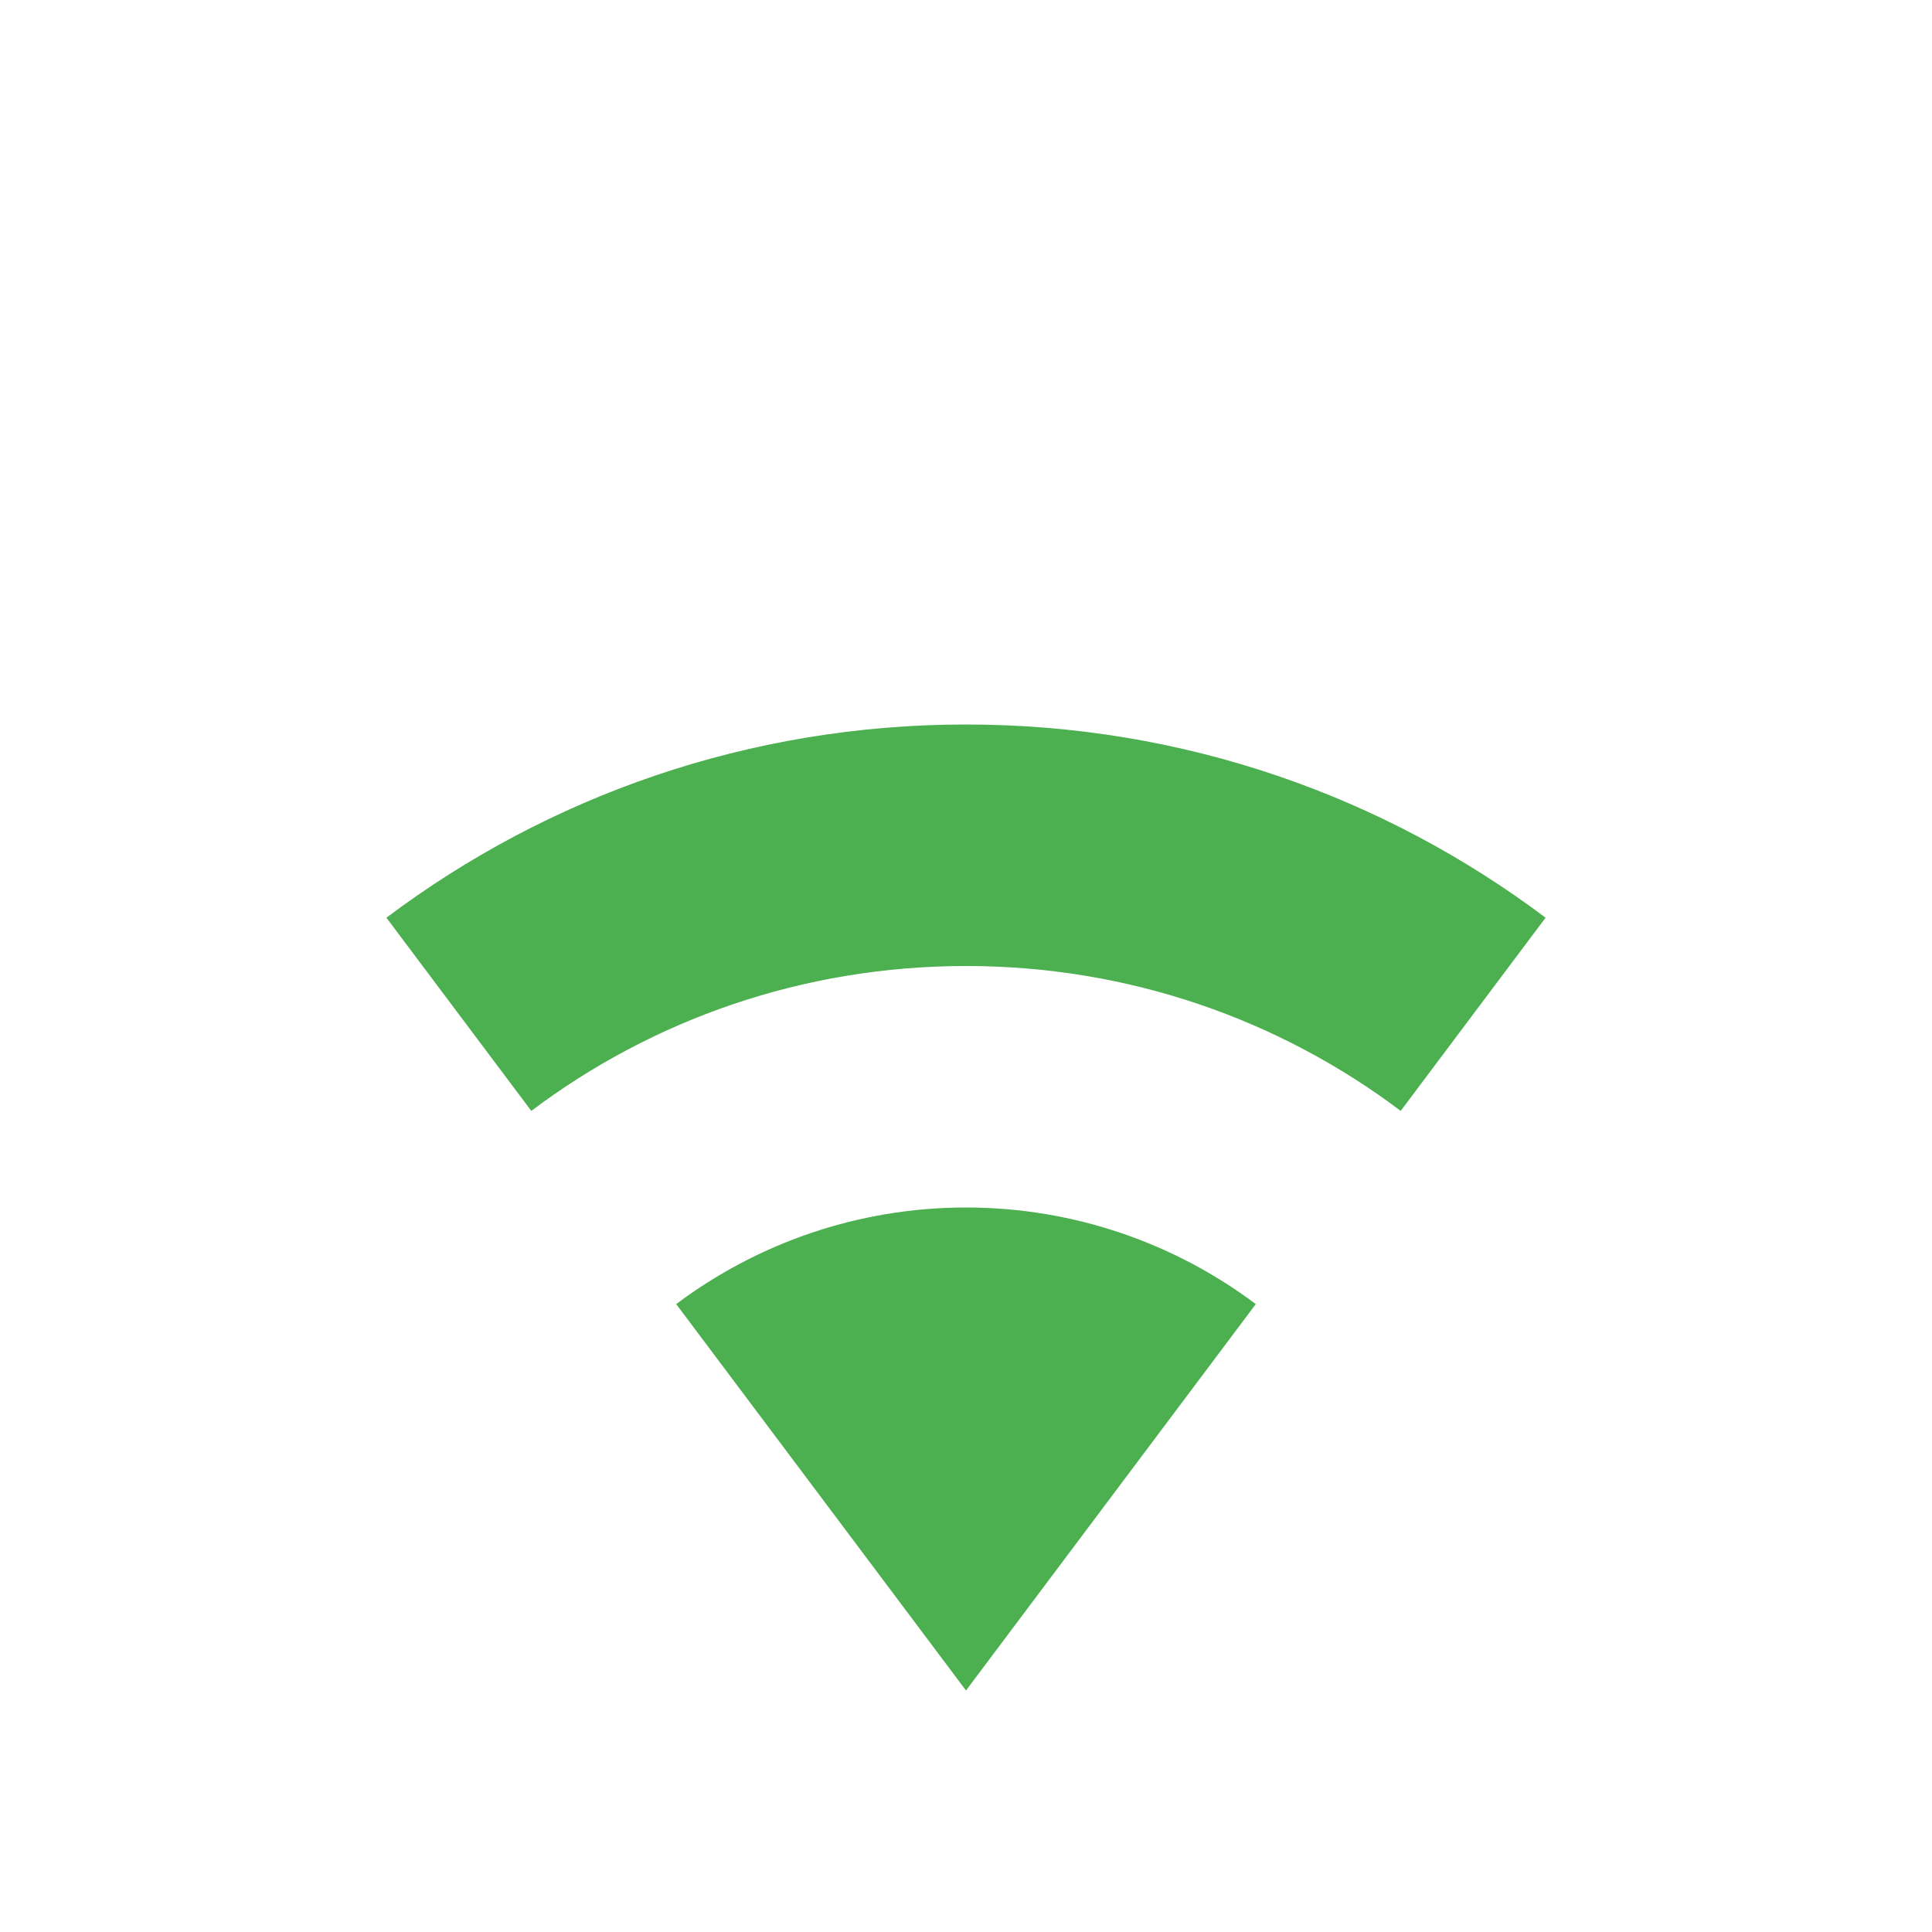
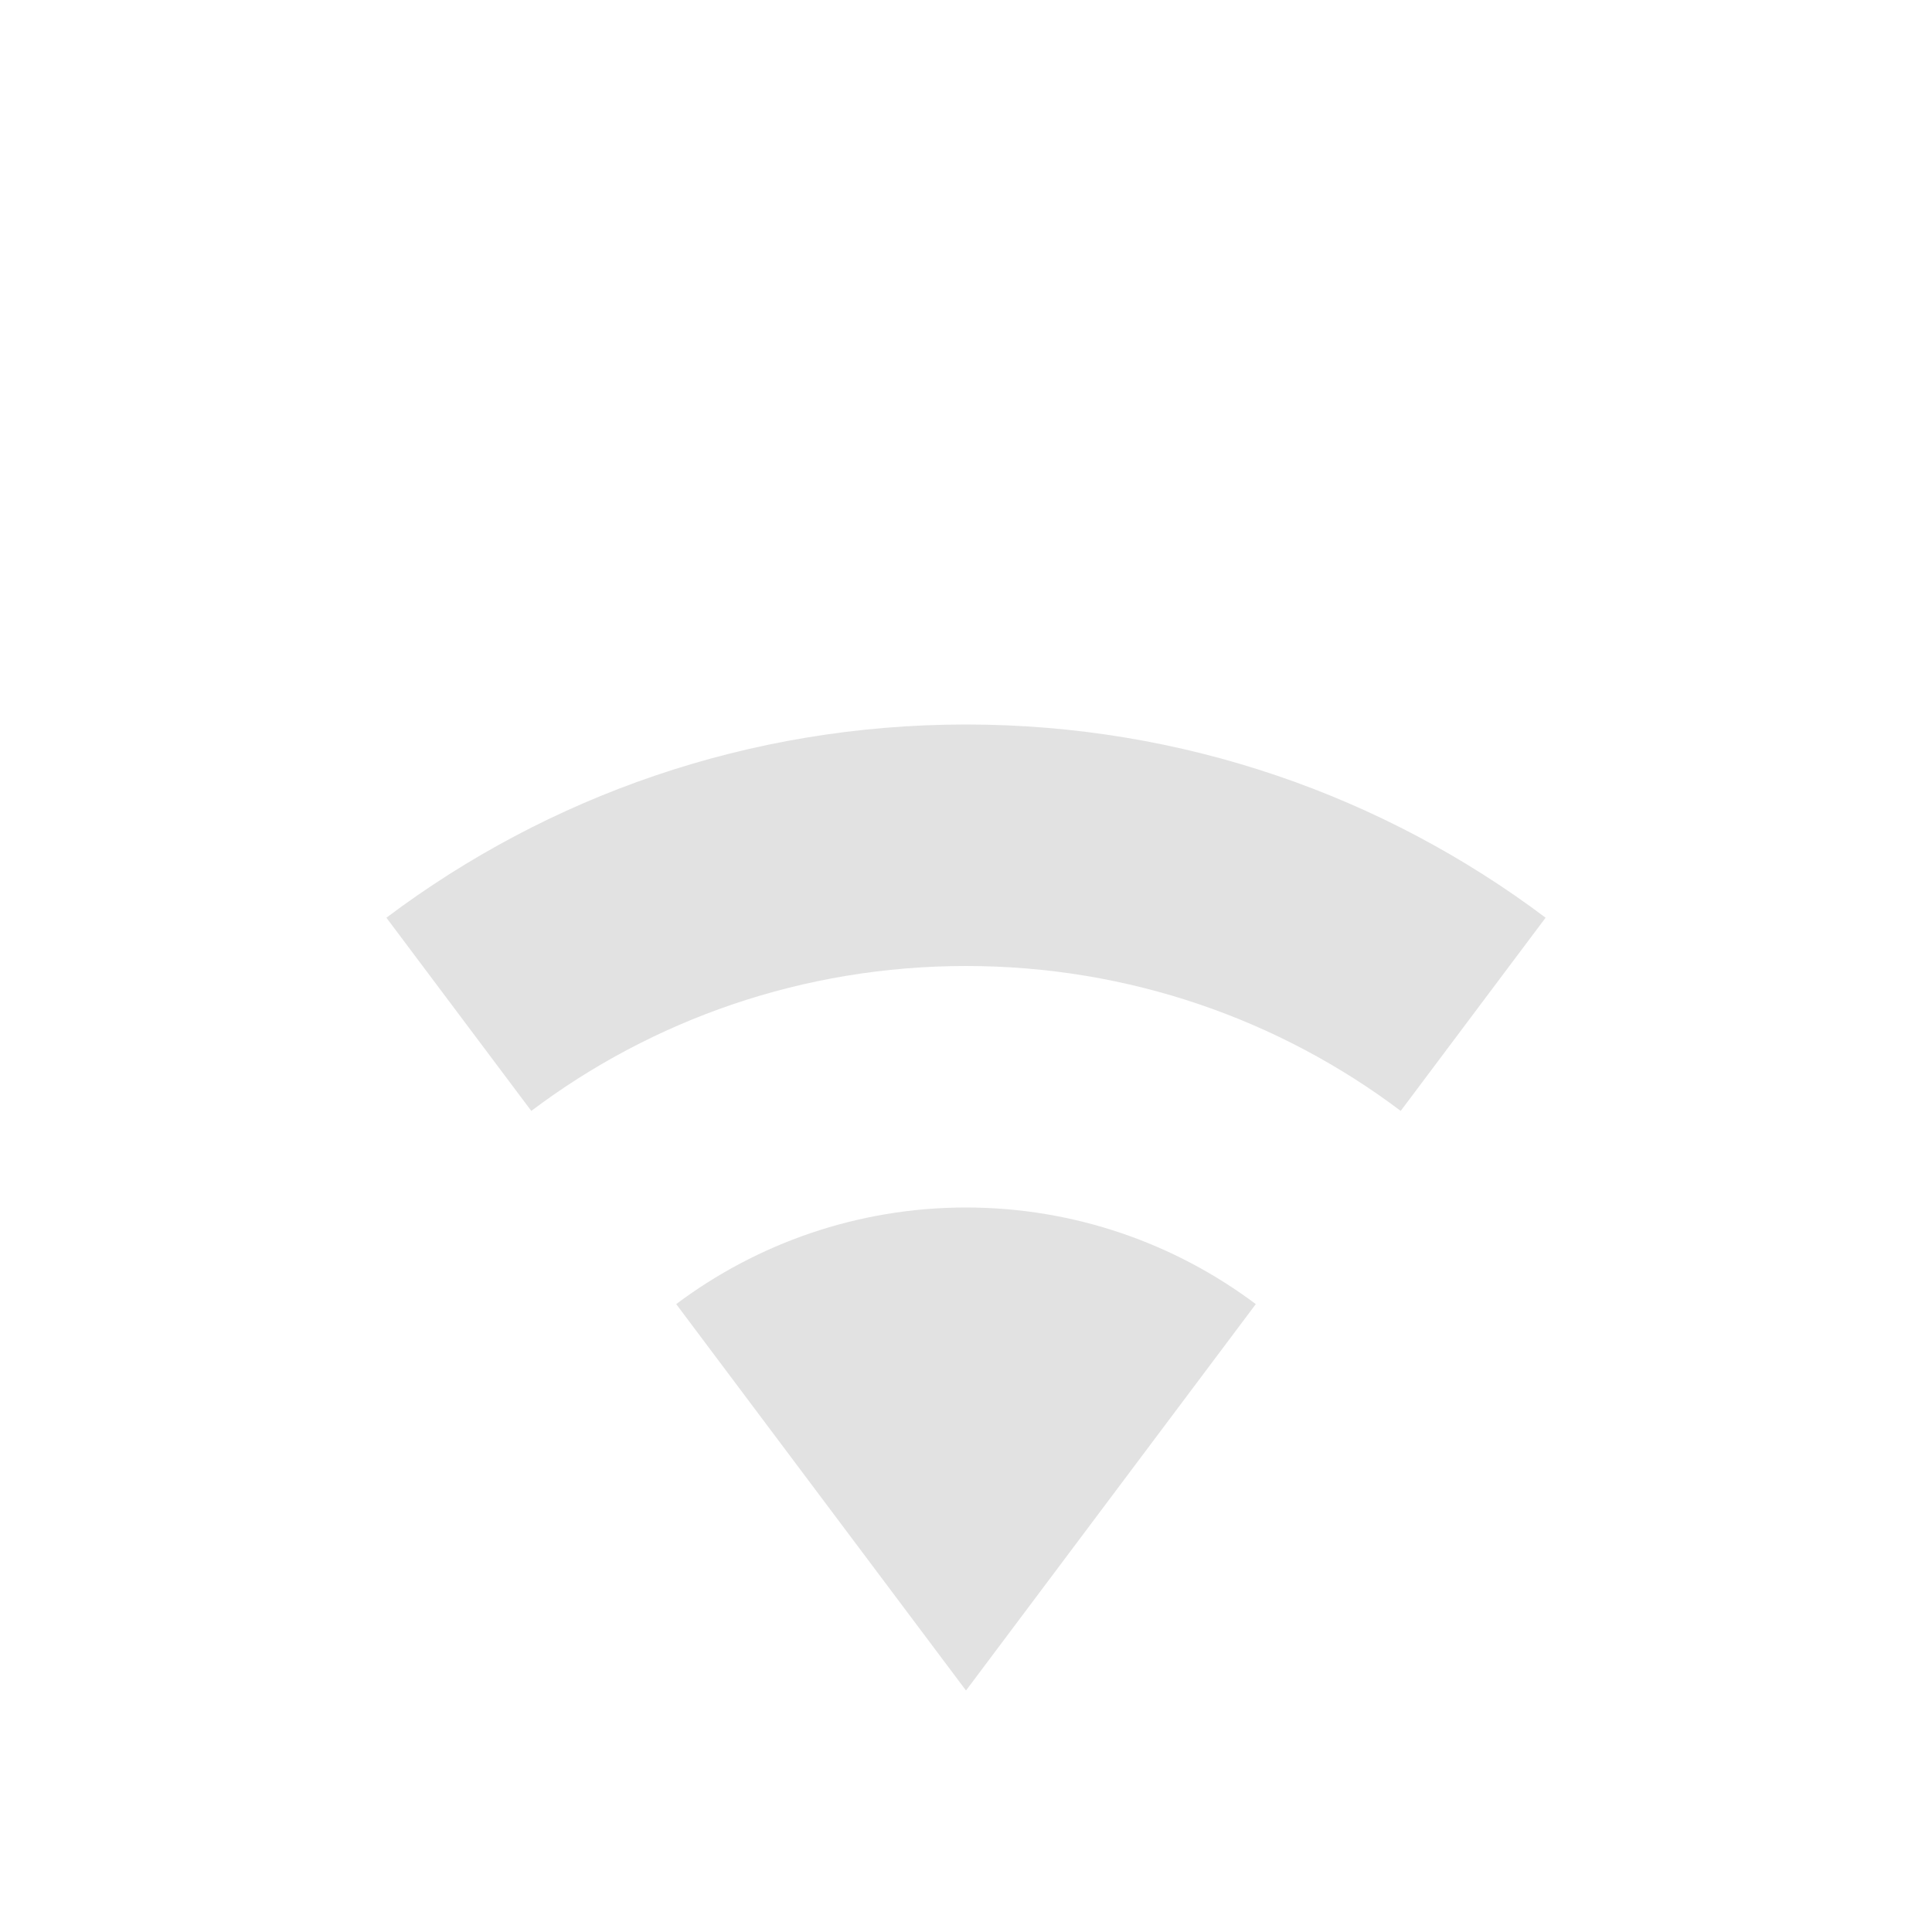
<svg xmlns="http://www.w3.org/2000/svg" version="1.1" width="24" height="24" viewBox="0 0 24 24" id="svg892">
  <defs id="defs896" />
-   <path d="m 12,21 3.6,-4.8 C 14.6,15.45 13.35,15 12,15 10.65,15 9.4,15.45 8.4,16.2 L 12,21 M 12,9 C 9.3,9 6.81,9.89 4.8,11.4 l 1.8,2.4 C 8.1,12.67 9.97,12 12,12 c 2.03,0 3.9,0.67 5.4,1.8 l 1.8,-2.4 C 17.19,9.89 14.7,9 12,9 Z" id="path890" style="fill:#4caf50;font-variation-settings:normal;opacity:1;vector-effect:none;fill-opacity:1;stroke-width:1;stroke-linecap:butt;stroke-linejoin:miter;stroke-miterlimit:4;stroke-dasharray:none;stroke-dashoffset:0;stroke-opacity:1;-inkscape-stroke:none;stop-color:#000000;stop-opacity:1" />
+   <path d="m 12,21 3.6,-4.8 C 14.6,15.45 13.35,15 12,15 10.65,15 9.4,15.45 8.4,16.2 L 12,21 M 12,9 C 9.3,9 6.81,9.89 4.8,11.4 l 1.8,2.4 C 8.1,12.67 9.97,12 12,12 c 2.03,0 3.9,0.67 5.4,1.8 l 1.8,-2.4 C 17.19,9.89 14.7,9 12,9 Z" id="path890" style="fill:#e2e2e2" />
</svg>
